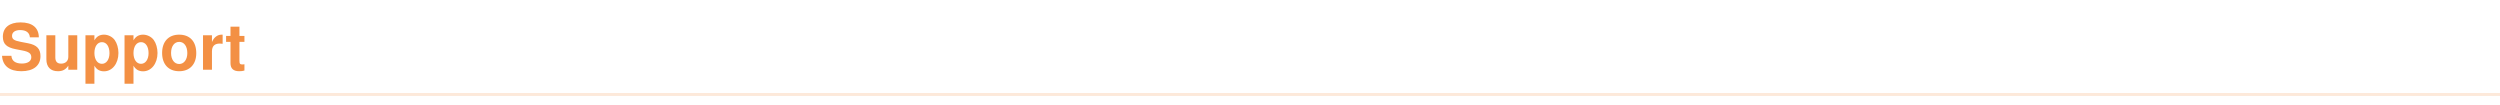
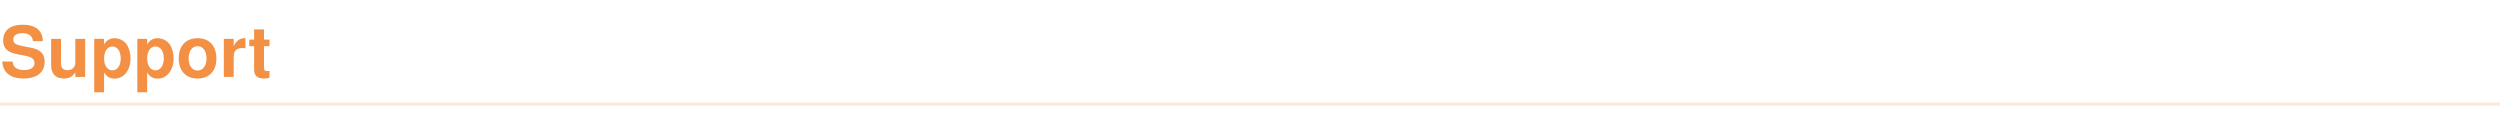
- <svg xmlns="http://www.w3.org/2000/svg" width="860" height="36" viewBox="0 0 860 36">
+ <svg xmlns="http://www.w3.org/2000/svg" width="780" height="36" viewBox="0 0 780 36">
  <text x="0" y="24" font-family="-apple-system, BlinkMacSystemFont, 'Segoe UI', Helvetica, Arial, sans-serif" font-size="22" font-weight="700" fill="#F39044">Support</text>
-   <rect x="0" y="32" width="860" height="1" fill="#F39044" opacity="0.2" />
+   <rect x="0" y="32" width="780" height="1" fill="#F39044" opacity="0.2" />
</svg>
